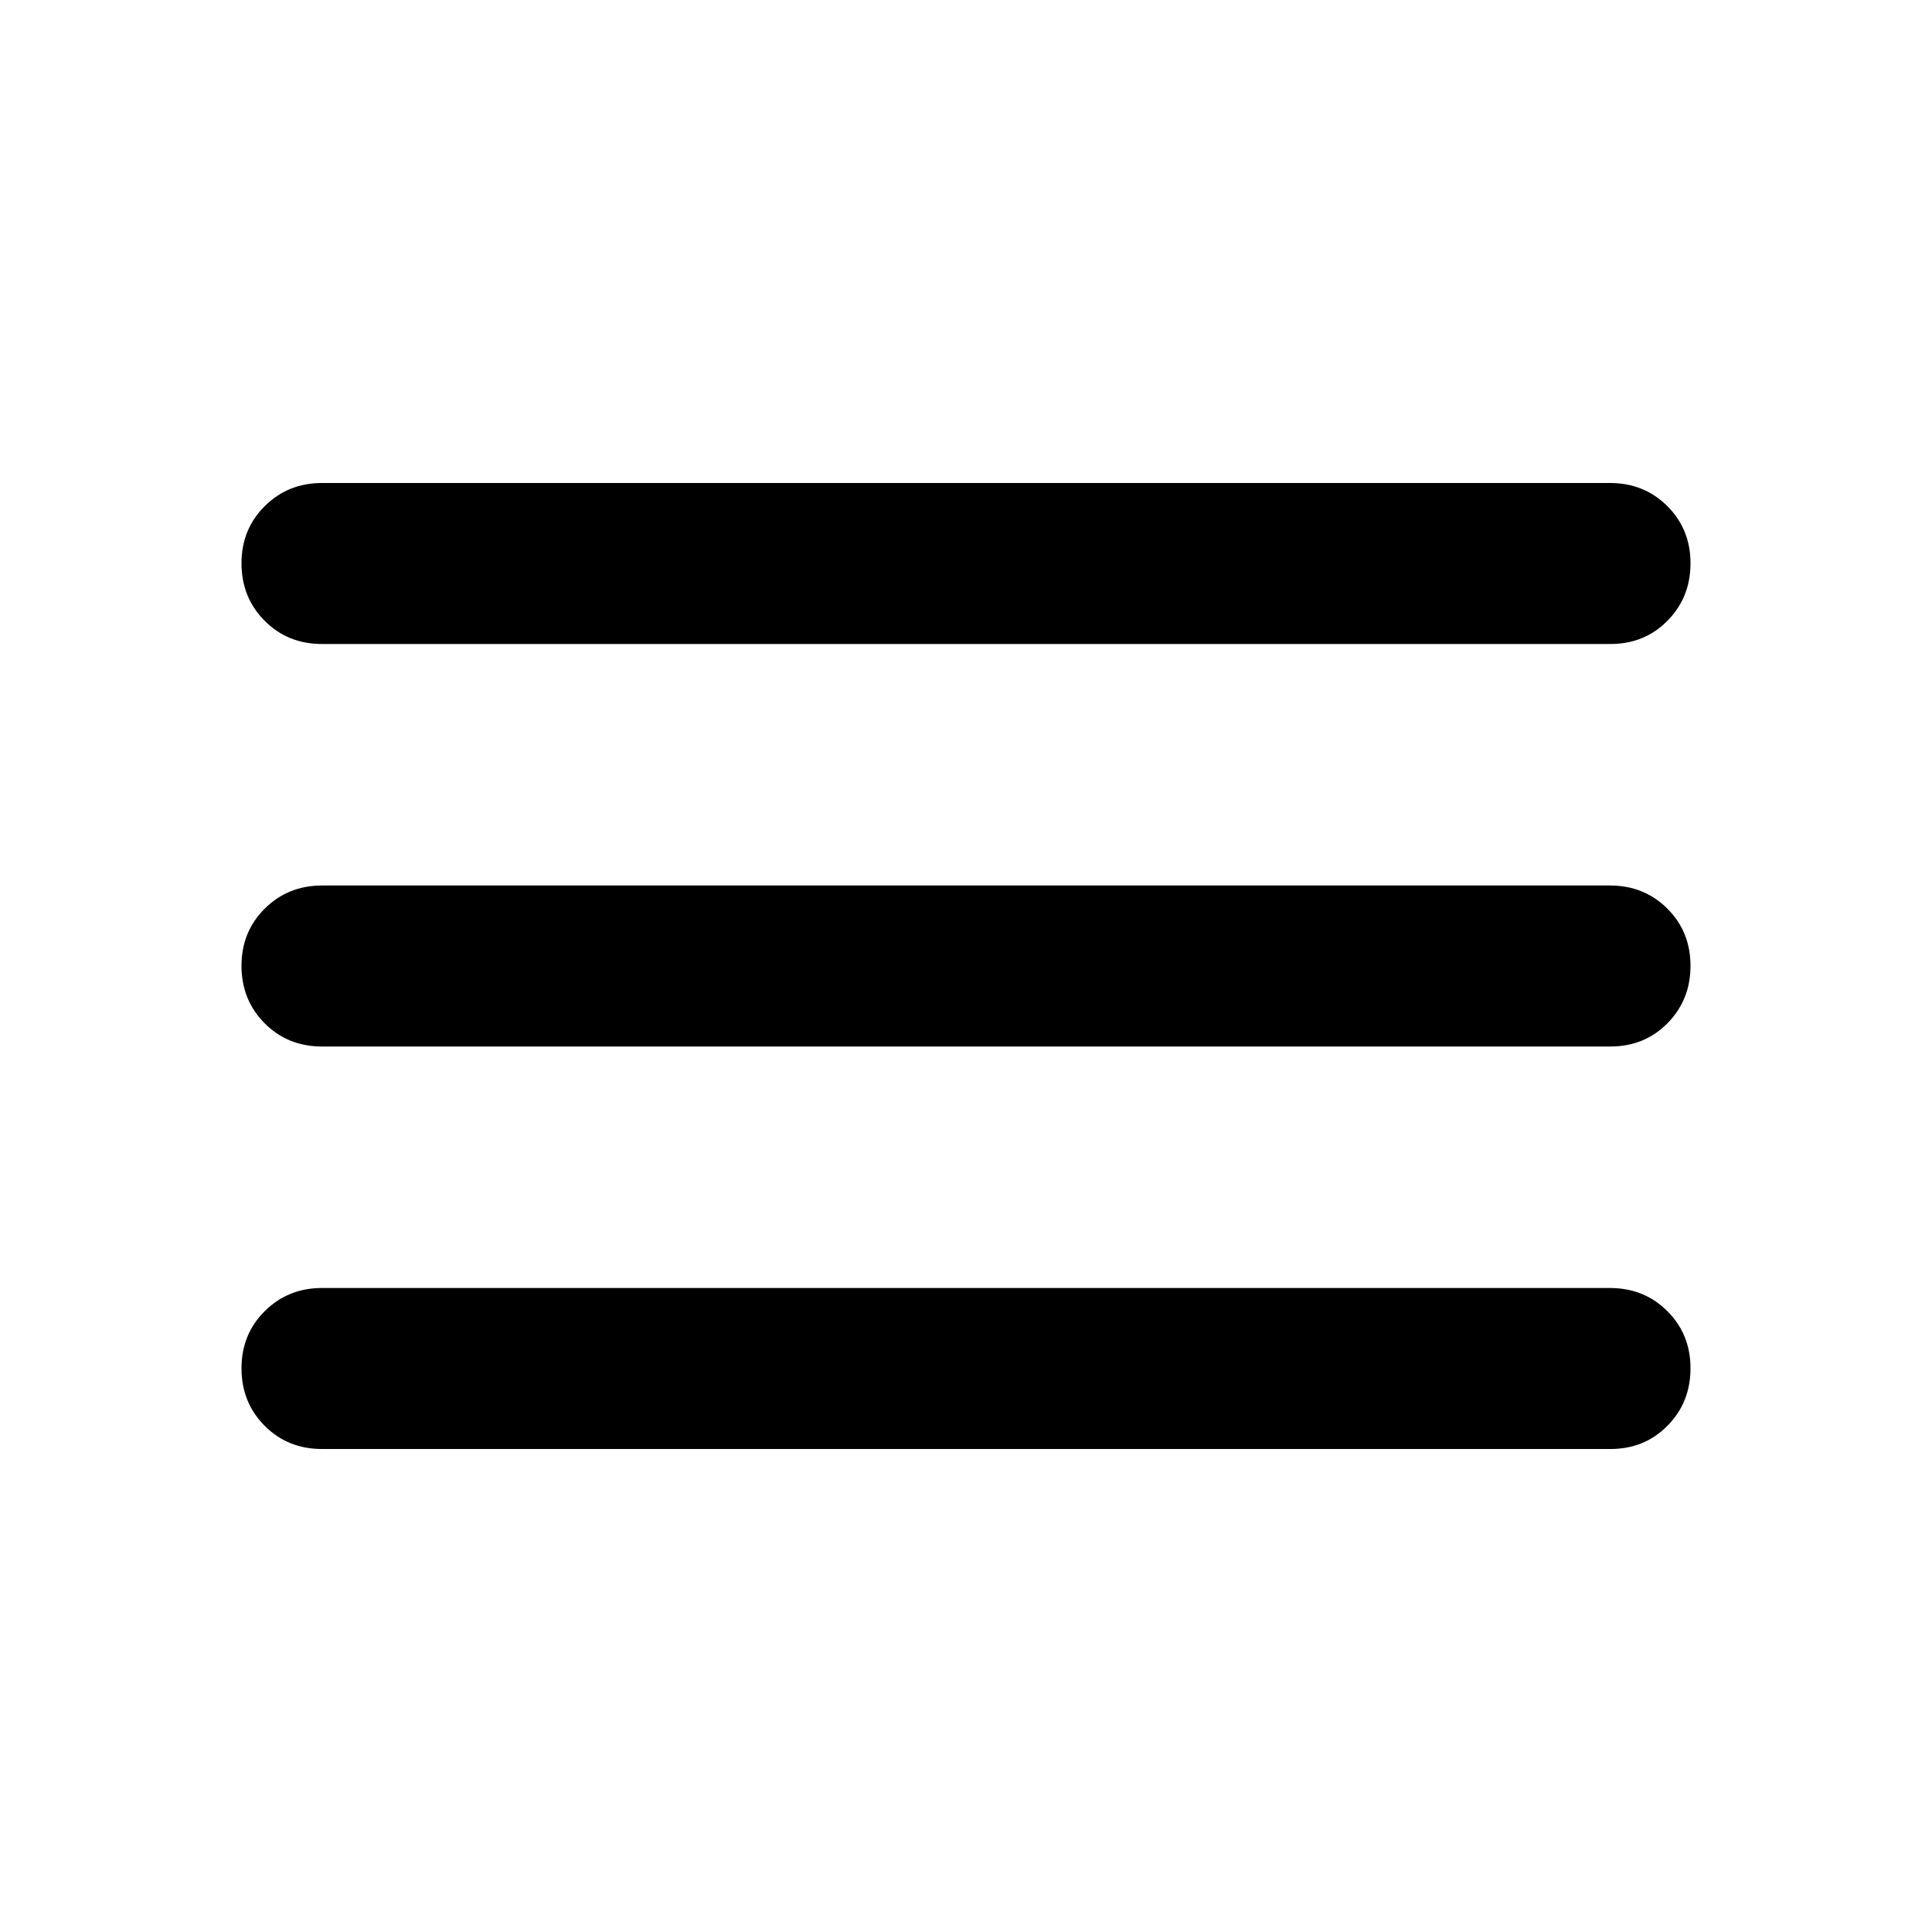
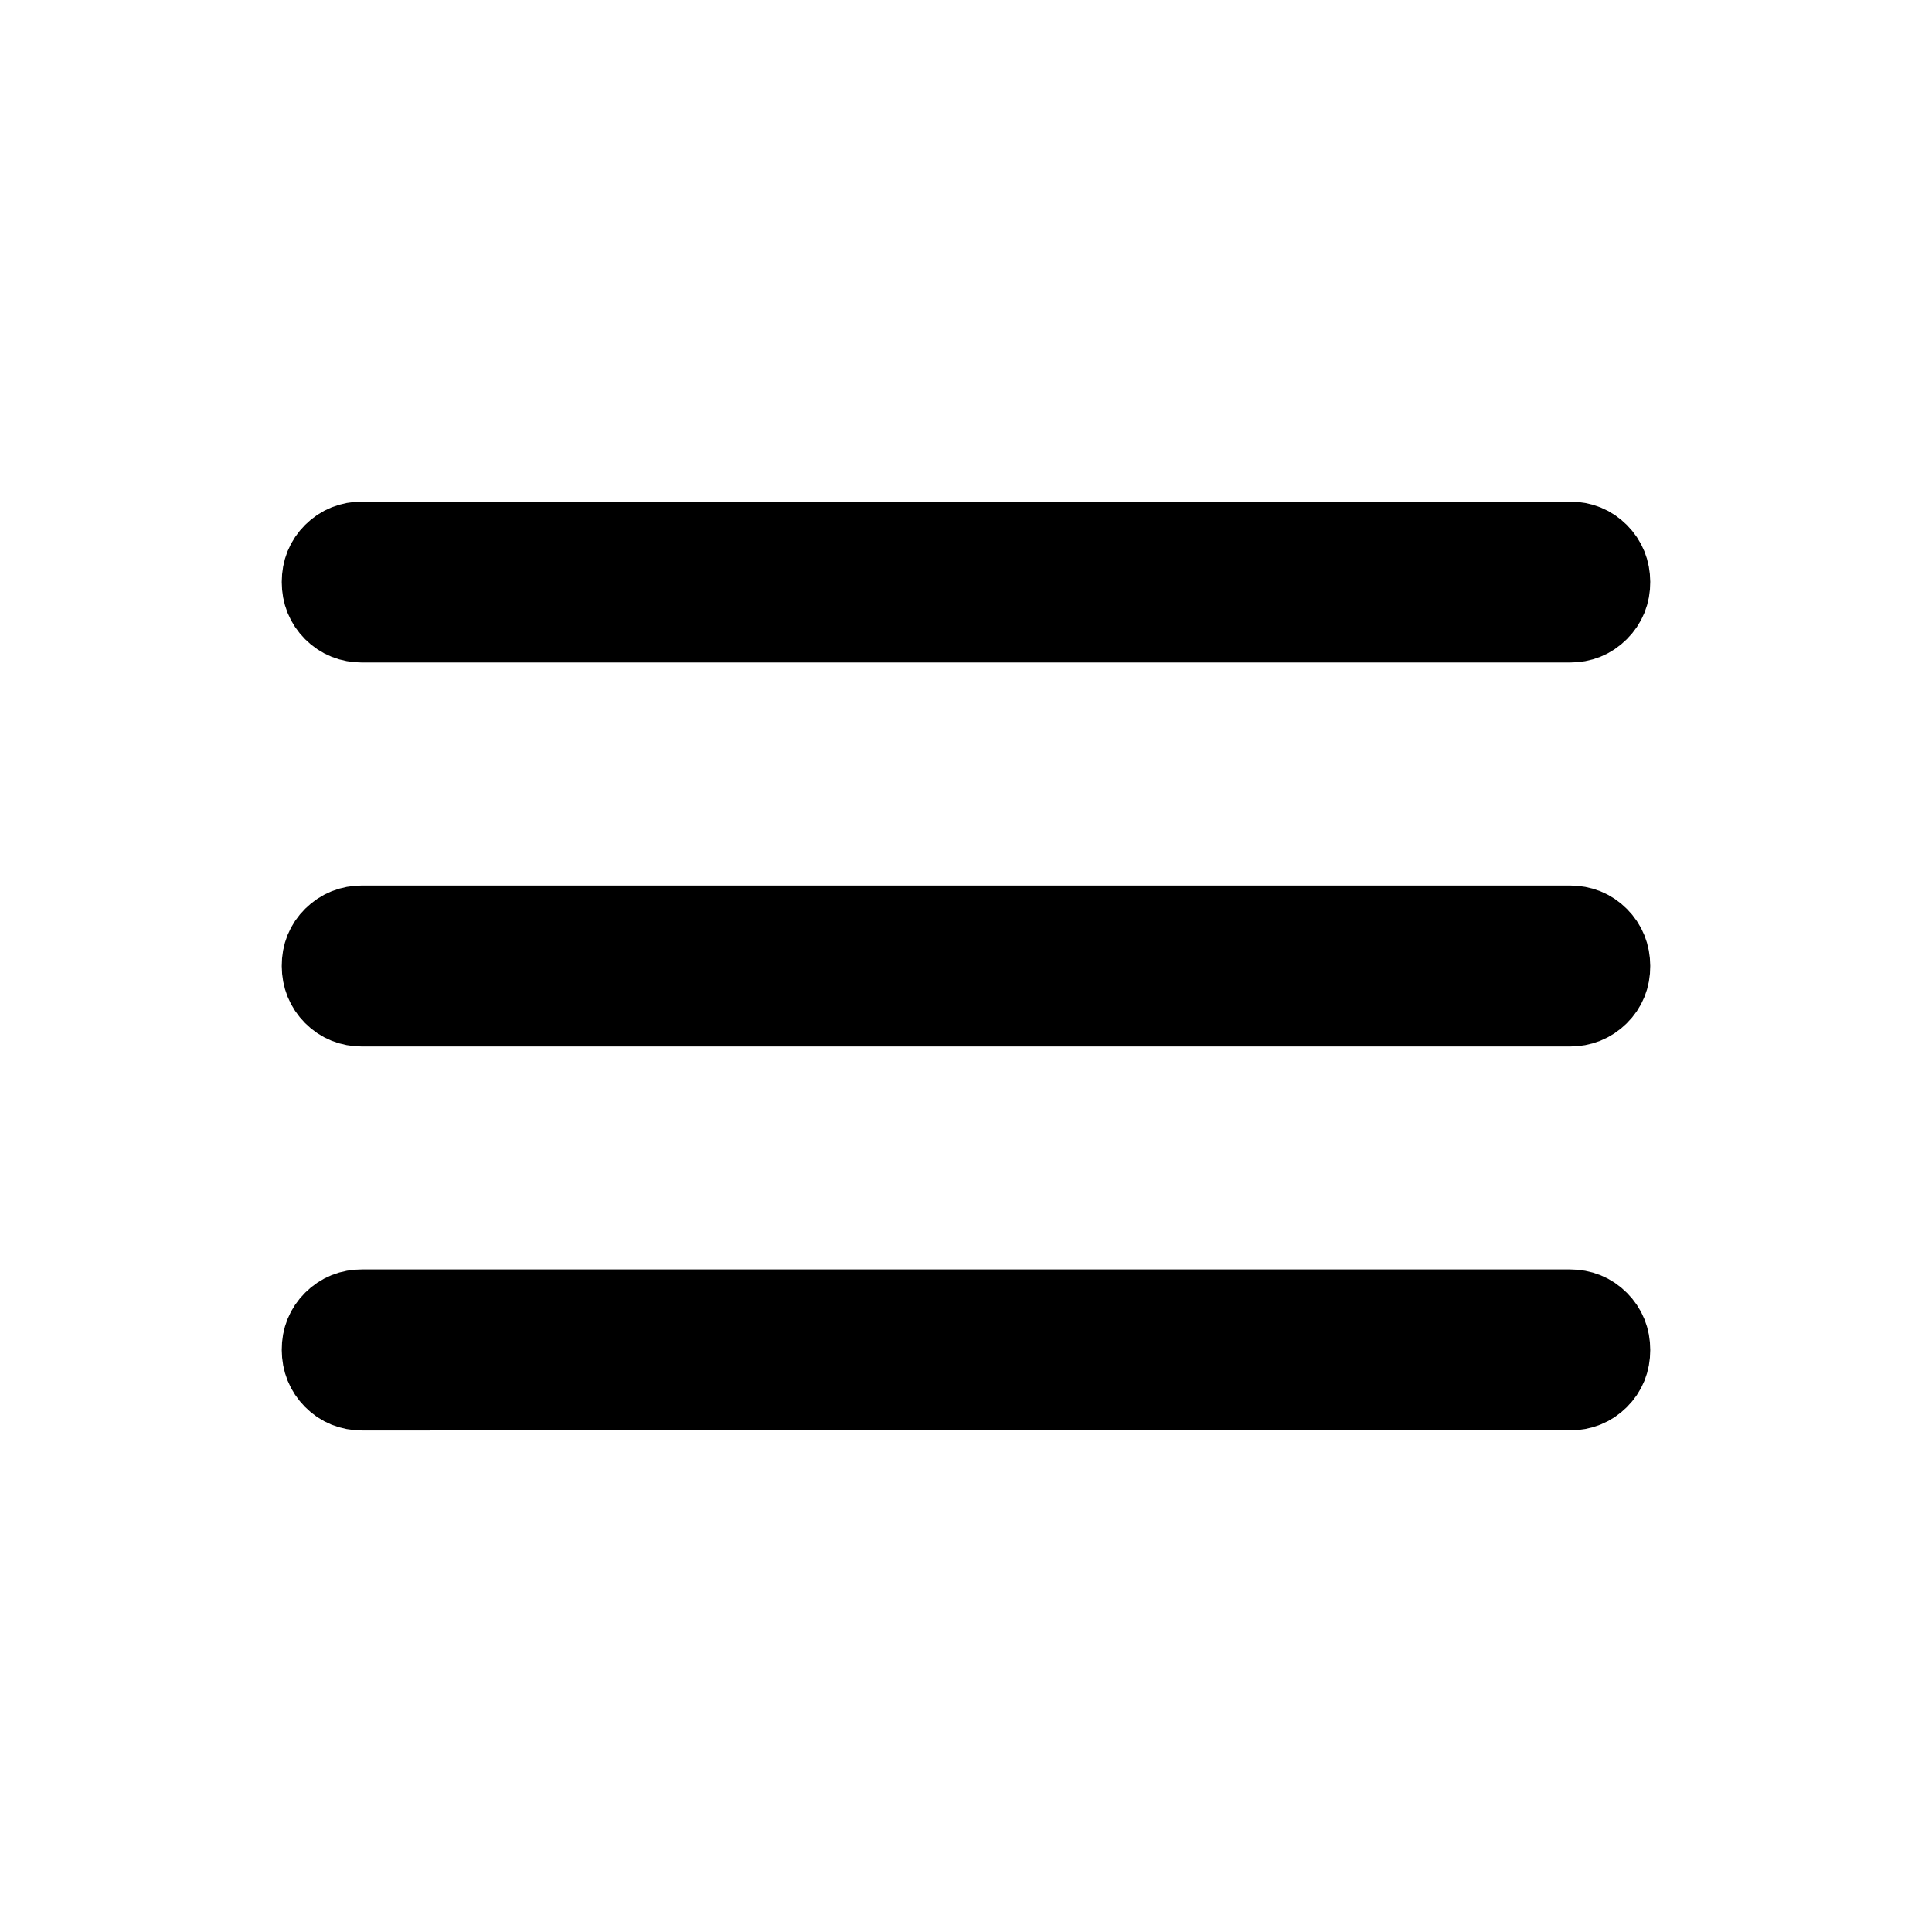
<svg xmlns="http://www.w3.org/2000/svg" viewBox="0 0 24 24">
-   <path fill="currentColor" d="M4 18q-.425 0-.712-.288T3 17t.288-.712T4 16h16q.425 0 .713.288T21 17t-.288.713T20 18zm0-5q-.425 0-.712-.288T3 12t.288-.712T4 11h16q.425 0 .713.288T21 12t-.288.713T20 13zm0-5q-.425 0-.712-.288T3 7t.288-.712T4 6h16q.425 0 .713.288T21 7t-.288.713T20 8z" />
+   <path fill="currentColor" stroke="currentColor" d="M4.5 17.27q-.213 0-.356-.145T4 16.768t.144-.356t.356-.143h15q.213 0 .356.144q.144.144.144.357t-.144.356t-.356.143zm0-4.77q-.213 0-.356-.144T4 11.999t.144-.356t.356-.143h15q.213 0 .356.144t.144.357t-.144.356t-.356.143zm0-4.77q-.213 0-.356-.143Q4 7.443 4 7.23t.144-.356t.356-.143h15q.213 0 .356.144T20 7.23t-.144.356t-.356.144z" />
</svg>
